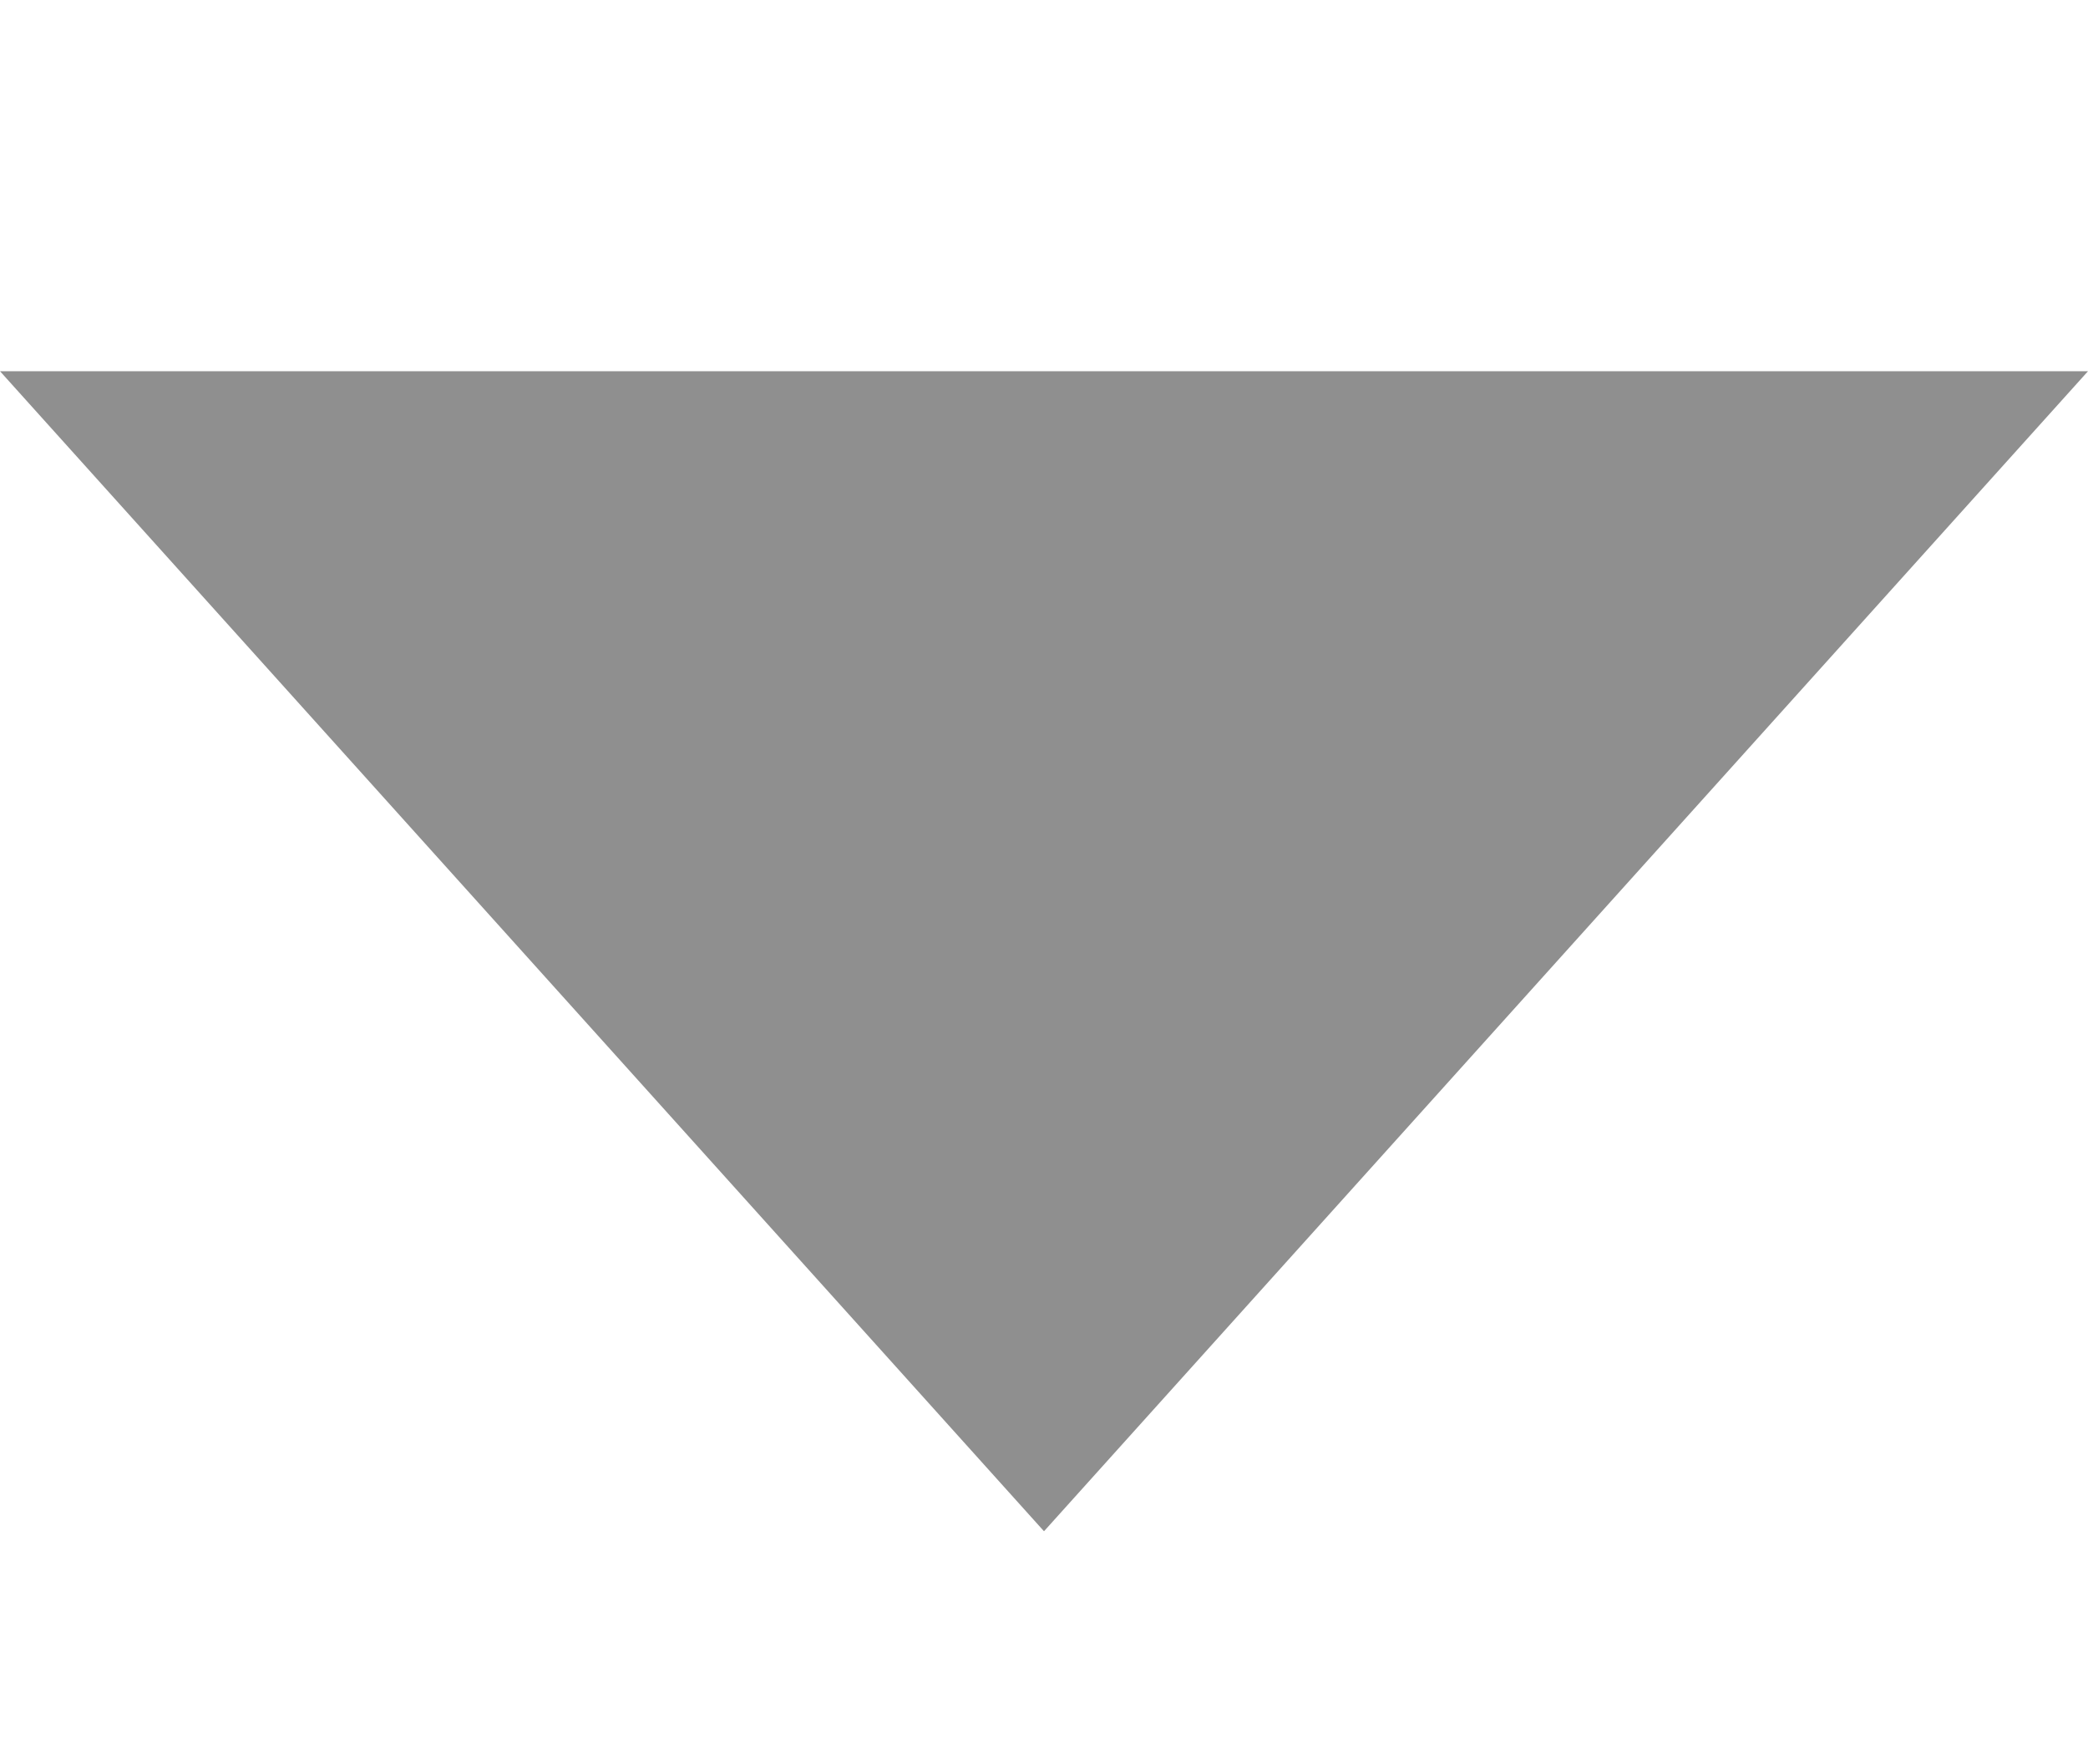
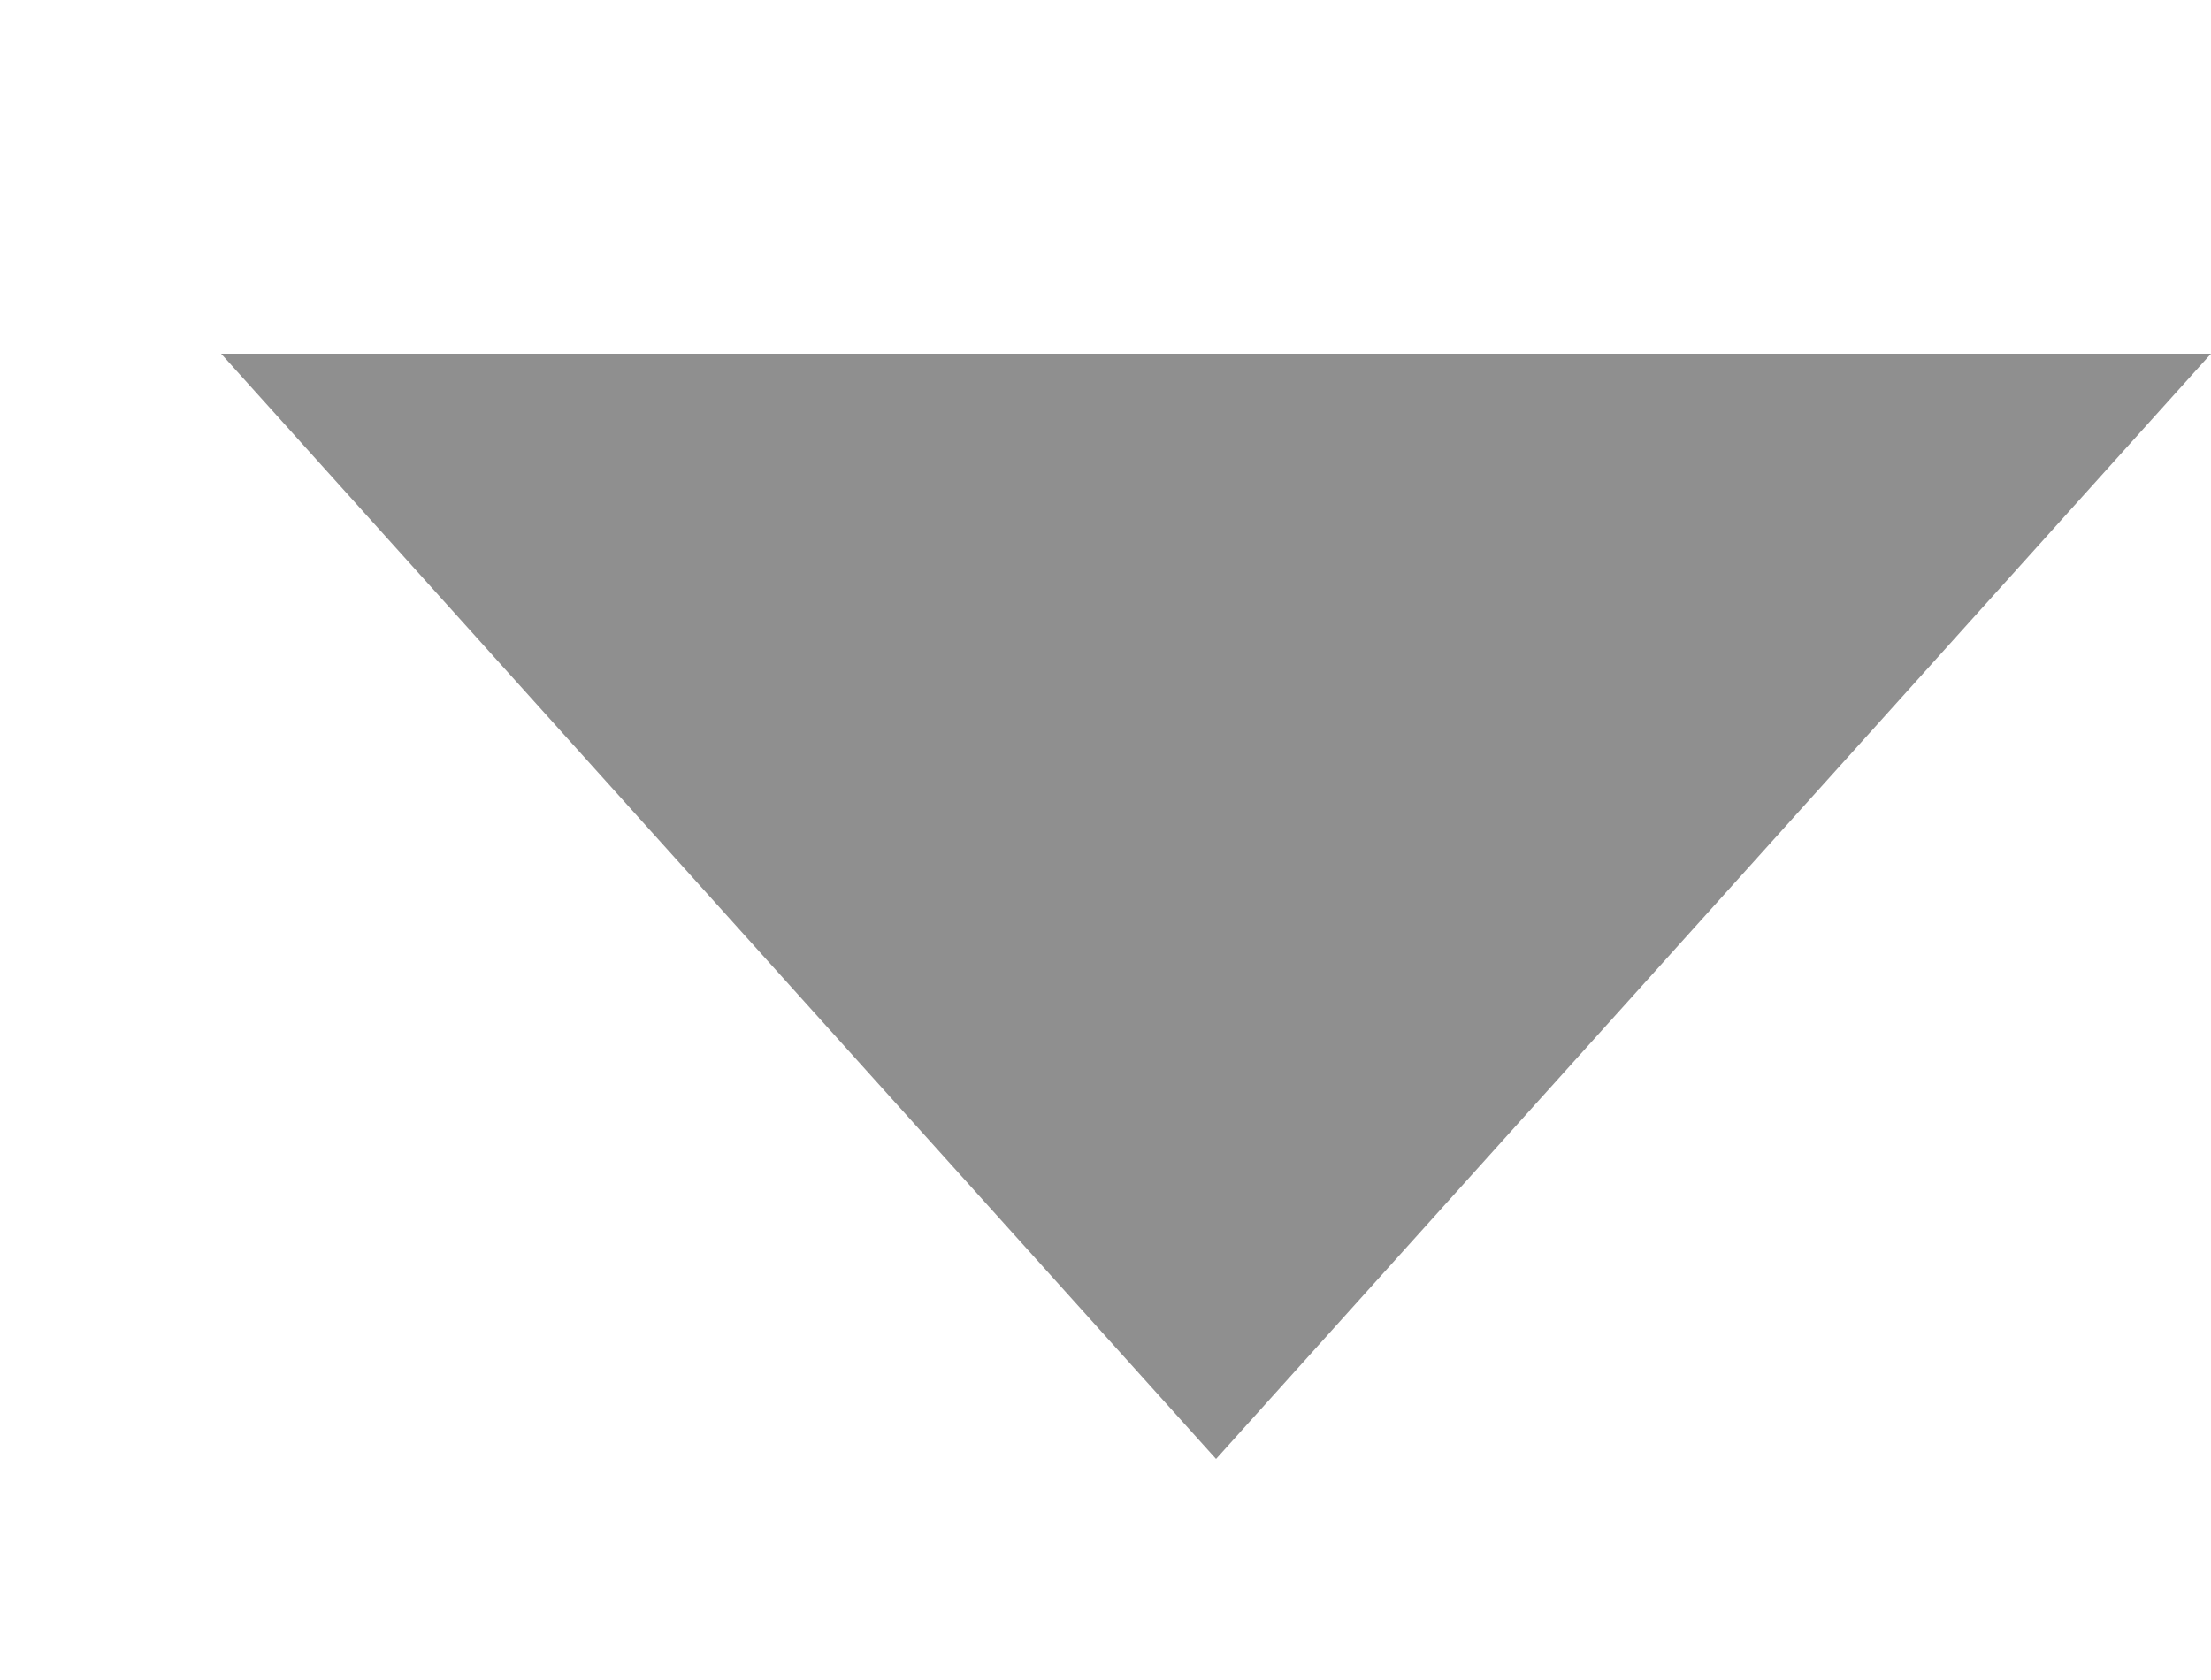
- <svg xmlns="http://www.w3.org/2000/svg" xmlns:xlink="http://www.w3.org/1999/xlink" width="9" height="7.6" id="svg2" version="1.1">
+ <svg xmlns="http://www.w3.org/2000/svg" xmlns:xlink="http://www.w3.org/1999/xlink" width="10" height="7.6" id="svg2" version="1.1">
  <defs id="defs4">
    <linearGradient id="linearGradient3803">
      <stop style="stop-color:#555555;stop-opacity:1;" offset="0" id="stop3805" />
      <stop style="stop-color:#555555;stop-opacity:1;" offset="1" id="stop3807" />
    </linearGradient>
    <linearGradient id="linearGradient3776">
      <stop style="stop-color:#060606;stop-opacity:1;" offset="0" id="stop3778" />
      <stop style="stop-color:#161616;stop-opacity:1;" offset="1" id="stop3780" />
    </linearGradient>
    <linearGradient xlink:href="#linearGradient3803-4" id="linearGradient3809-9" x1="6" y1="1047.362" x2="6" y2="1051.362" gradientUnits="userSpaceOnUse" gradientTransform="matrix(1.251386,0,0,1.673607,-1.131239,-707.6573)" />
    <linearGradient id="linearGradient3803-4">
      <stop style="stop-color:#030303;stop-opacity:1;" offset="0" id="stop3805-9" />
      <stop style="stop-color:#0e0e0e;stop-opacity:1;" offset="1" id="stop3807-1" />
    </linearGradient>
    <linearGradient xlink:href="#linearGradient3803-7" id="linearGradient3872-4" gradientUnits="userSpaceOnUse" gradientTransform="matrix(1.116187,0,0,1.374516,-0.5228407,-393.5688)" x1="6" y1="1047.362" x2="6" y2="1051.362" />
    <linearGradient id="linearGradient3803-7">
      <stop style="stop-color:#555555;stop-opacity:1;" offset="0" id="stop3805-2" />
      <stop style="stop-color:#555555;stop-opacity:1;" offset="1" id="stop3807-3" />
    </linearGradient>
  </defs>
  <g transform="translate(0,-1044.762)" id="layer1">
    <path id="path3758" style="fill:none;stroke:#000000;stroke-width:2" d="m -42.73,49.45 100,0 -50,-86.603 -50,86.603 z" />
    <path d="m -42.73,49.45 100,0 -50,-86.603 -50,86.603 z" style="fill:none;stroke:#000000;stroke-width:2" id="path3770" />
    <path id="path3784" style="fill:none;stroke:#000000;stroke-width:2" d="m -42.73,49.45 100,0 -50,-86.603 -50,86.603 z" />
    <path style="opacity:0;fill:none;stroke:#000000;stroke-width:1;stroke-linecap:butt;stroke-linejoin:round;stroke-miterlimit:4;stroke-opacity:0;stroke-dasharray:none;stroke-dashoffset:0" id="path3792" d="M 8.248,10.574 3.365,7.555 -1.891,9.866 -0.529,4.289 -4.351,0.005 1.375,-0.423 4.268,-5.382 6.444,-0.069 12.054,1.15 7.674,4.862 z" transform="translate(0,1039.362)" />
    <path style="opacity:0;fill:none;stroke:#000000;stroke-width:1;stroke-linecap:butt;stroke-linejoin:round;stroke-miterlimit:4;stroke-opacity:0;stroke-dasharray:none;stroke-dashoffset:0" id="path3794" d="M 8.086,6.477 5.069,4.812 1.987,6.354 2.638,2.97 0.219,0.516 3.639,0.089 5.226,-2.97 6.688,0.15 10.088,0.715 7.572,3.07 z" transform="translate(0,1039.362)" />
-     <path style="fill:#8f8f8f;fill-opacity:1;stroke:none" d="m 0,1046.362 9,0 -4.5,5 z" id="path3005" />
+     <path style="fill:#8f8f8f;fill-opacity:1;stroke:none" d="m 1,1046.362 9,0 -4.5,5 z" id="path3005" />
  </g>
</svg>
